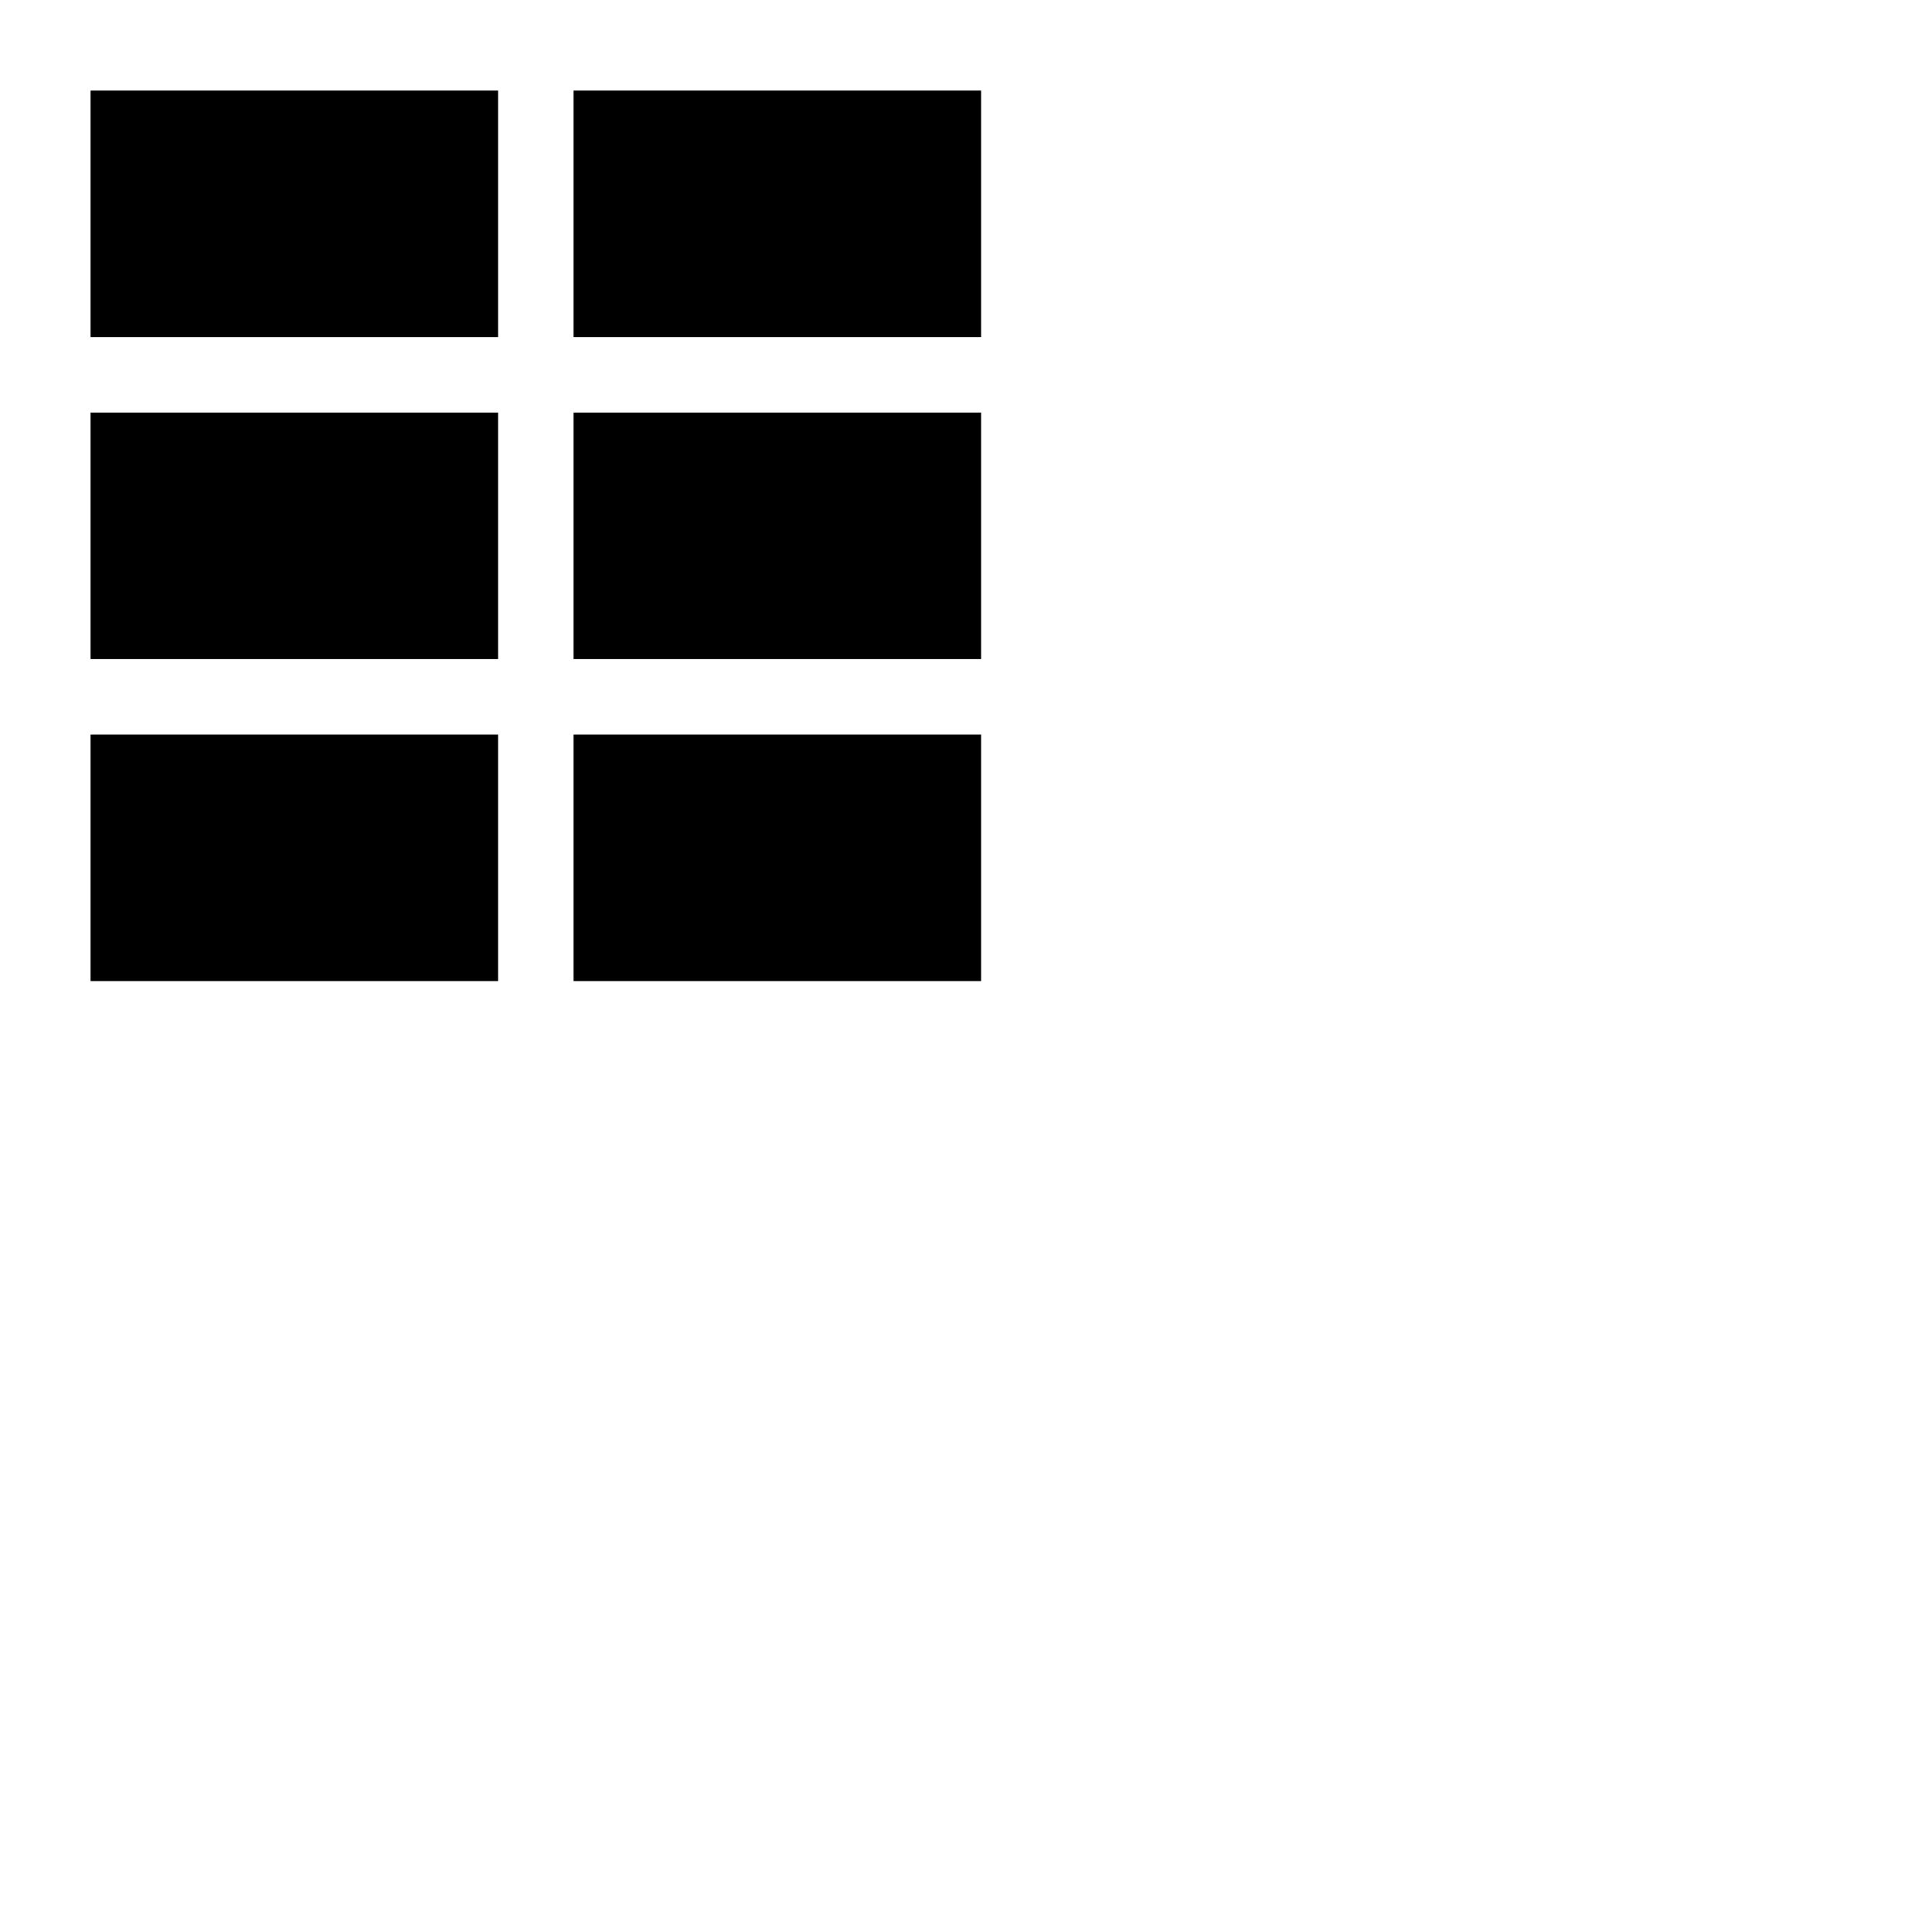
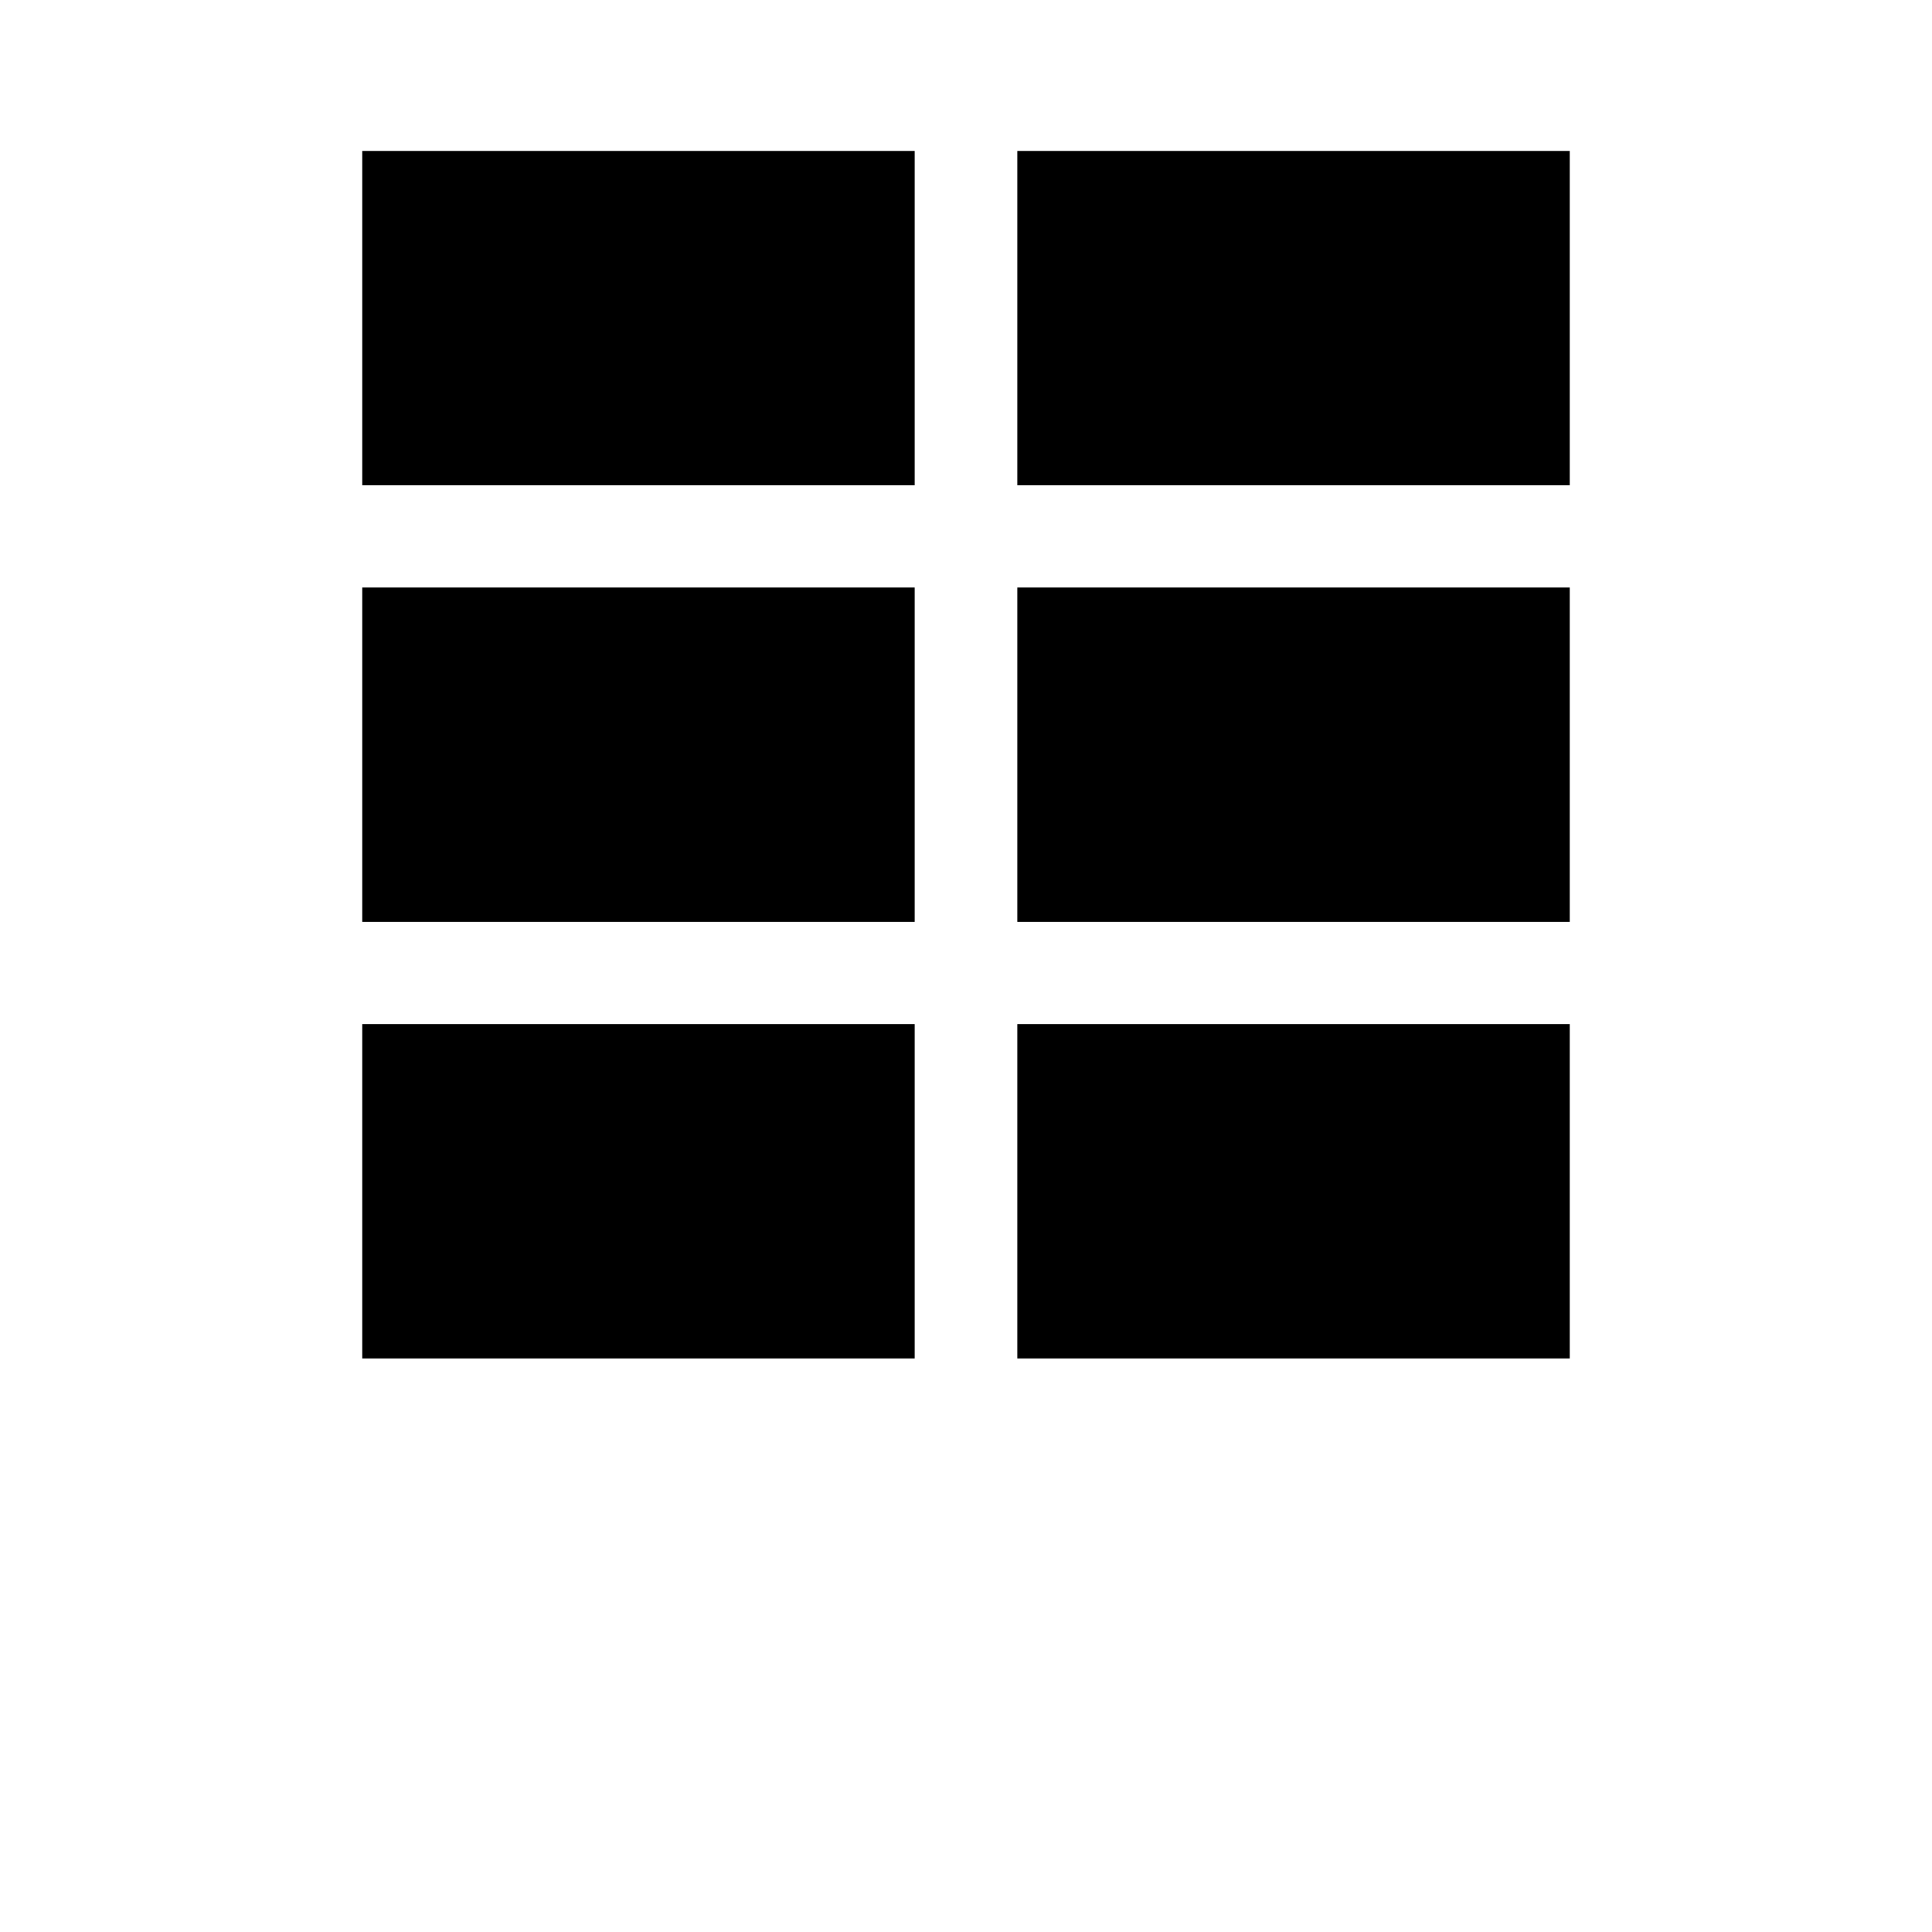
<svg xmlns="http://www.w3.org/2000/svg" width="512" height="512" viewBox="0 0 512 512">
-   <path fill-rule="evenodd" d="M152 194.667h108V260H152zm-128 0h108V260H24zm128-85.334h108v65.333H152zm-128 0h108v65.333H24zM152 24h108v65.333H152zM24 24h108v65.333H24z" />
+   <path d="M269.6 271.4H416V360H269.6v-88.6zm-173.6 0h146.4V360H96v-88.6zm173.6-115.7H416v88.6H269.6v-88.6zm-173.6 0h146.4v88.6H96v-88.6zM269.6 40H416v88.6H269.6V40zM96 40h146.4v88.6H96V40z" />
</svg>
